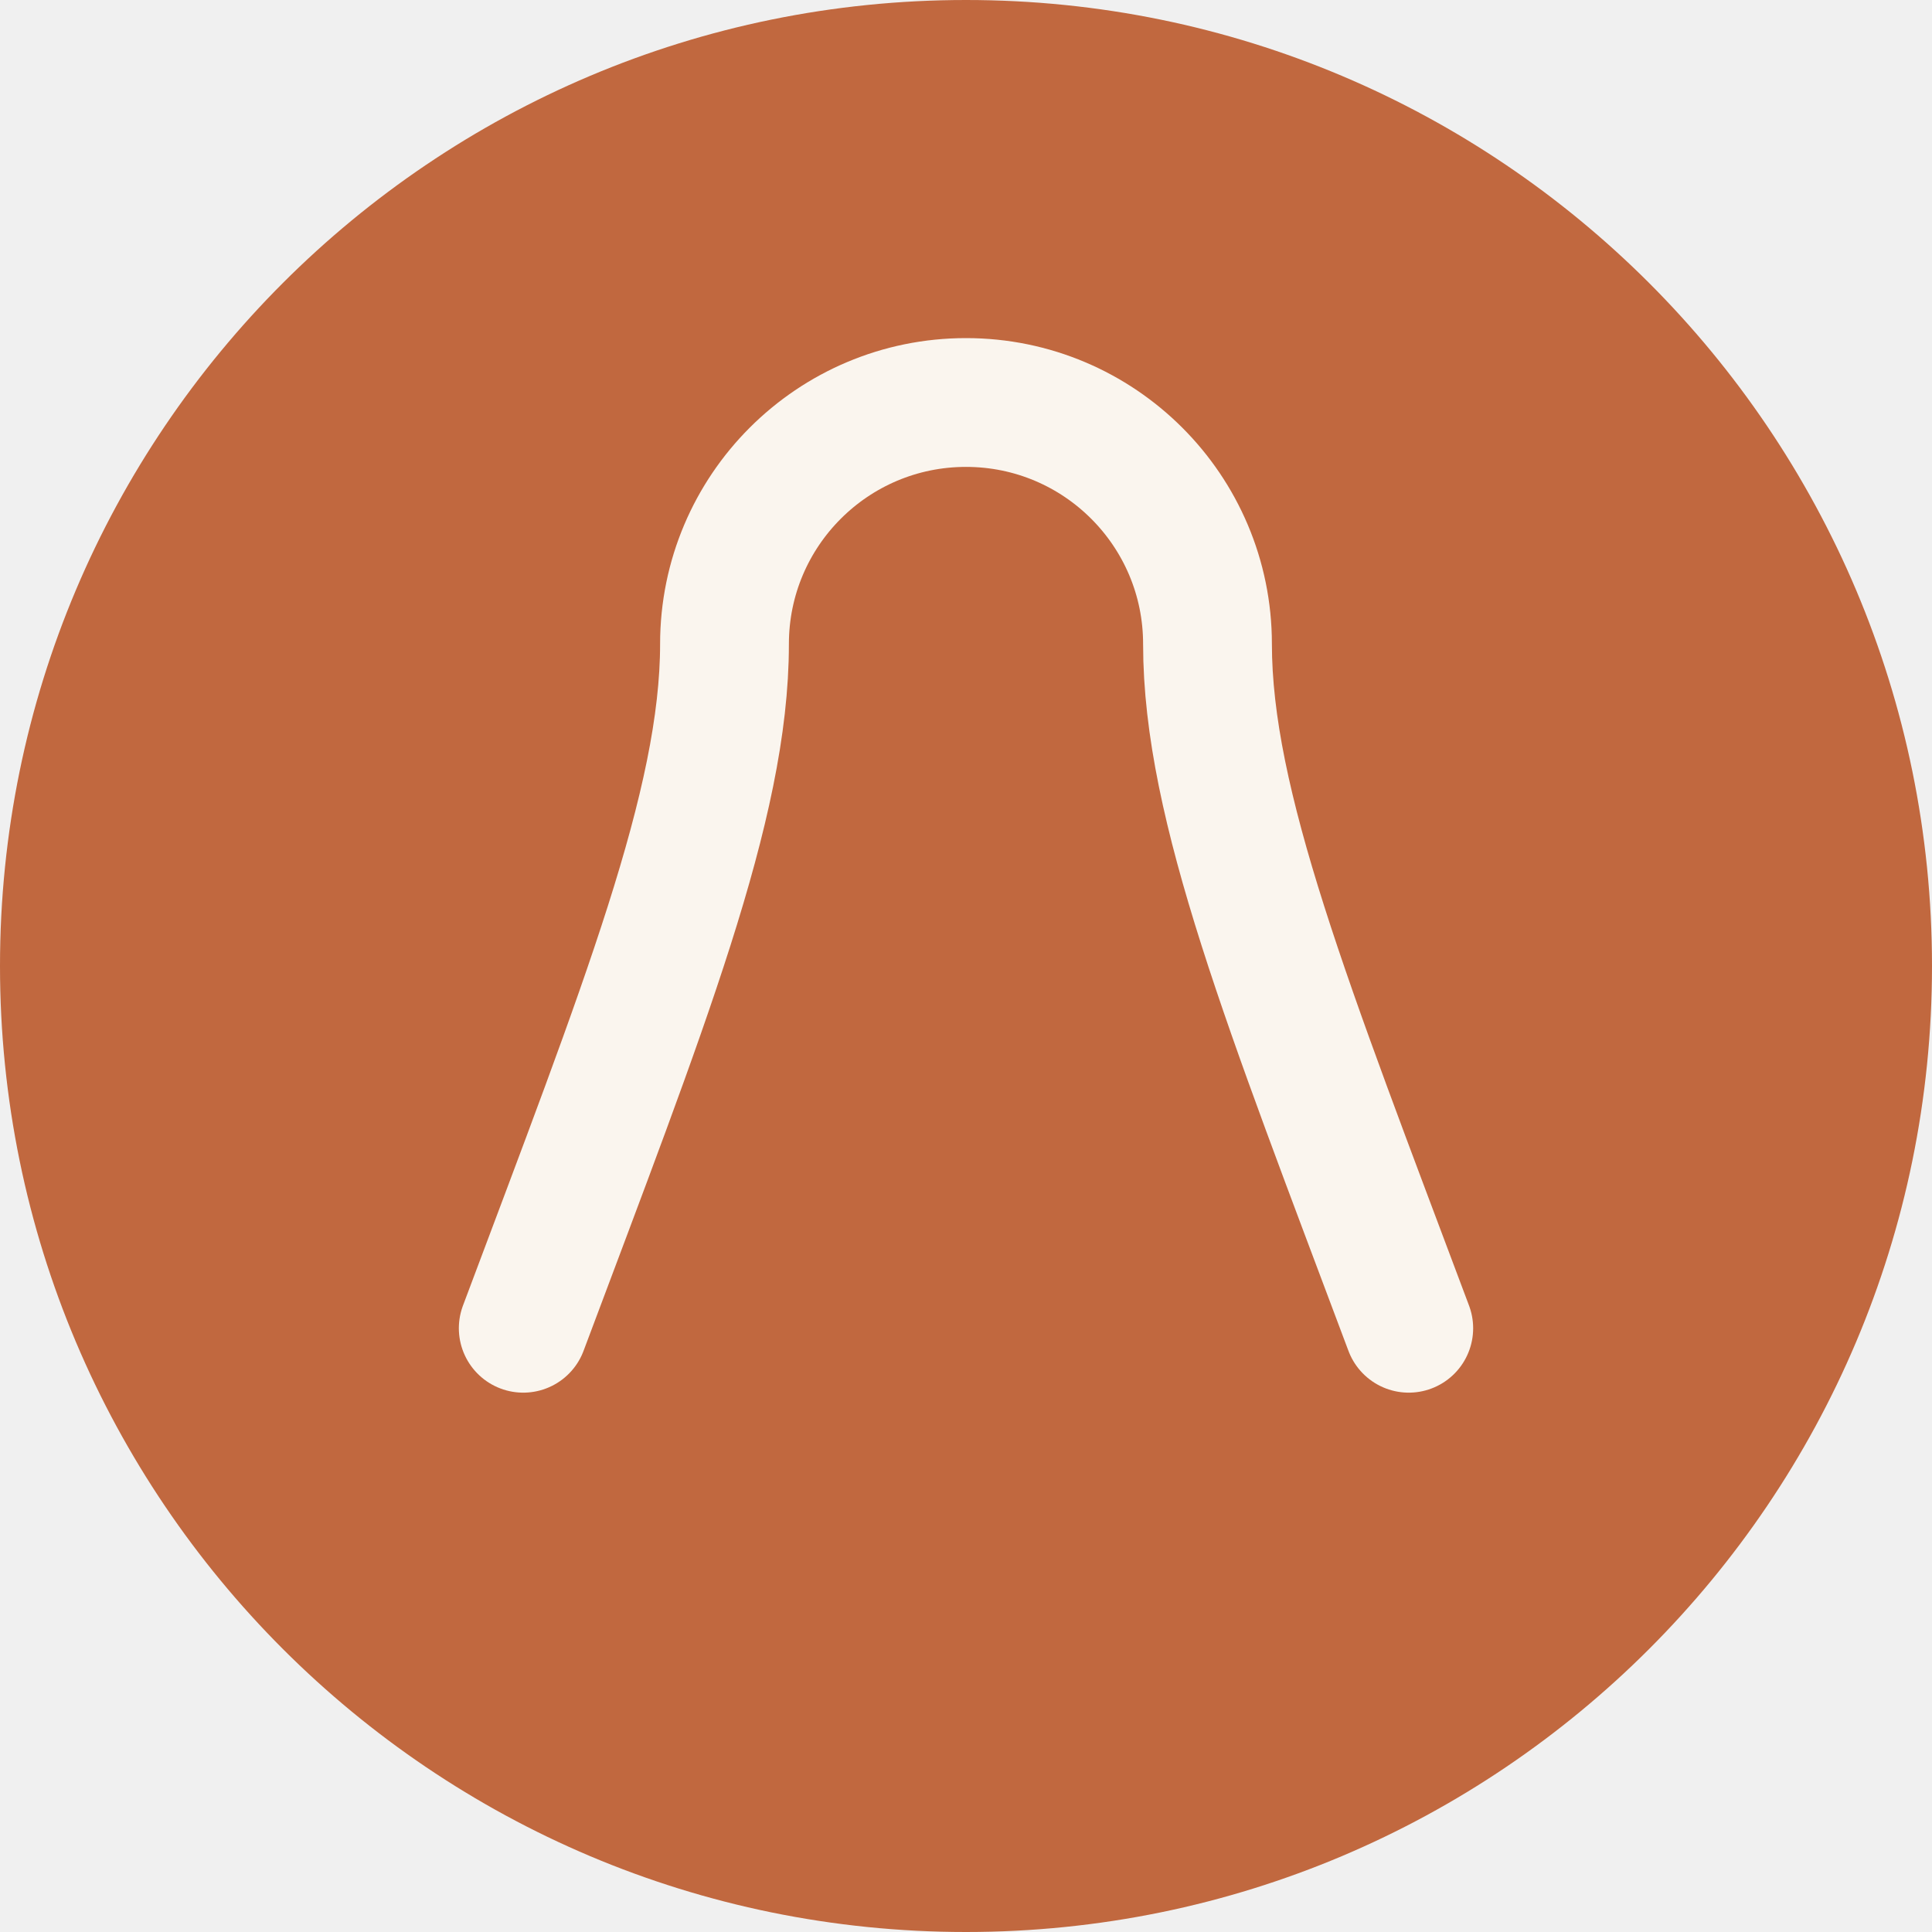
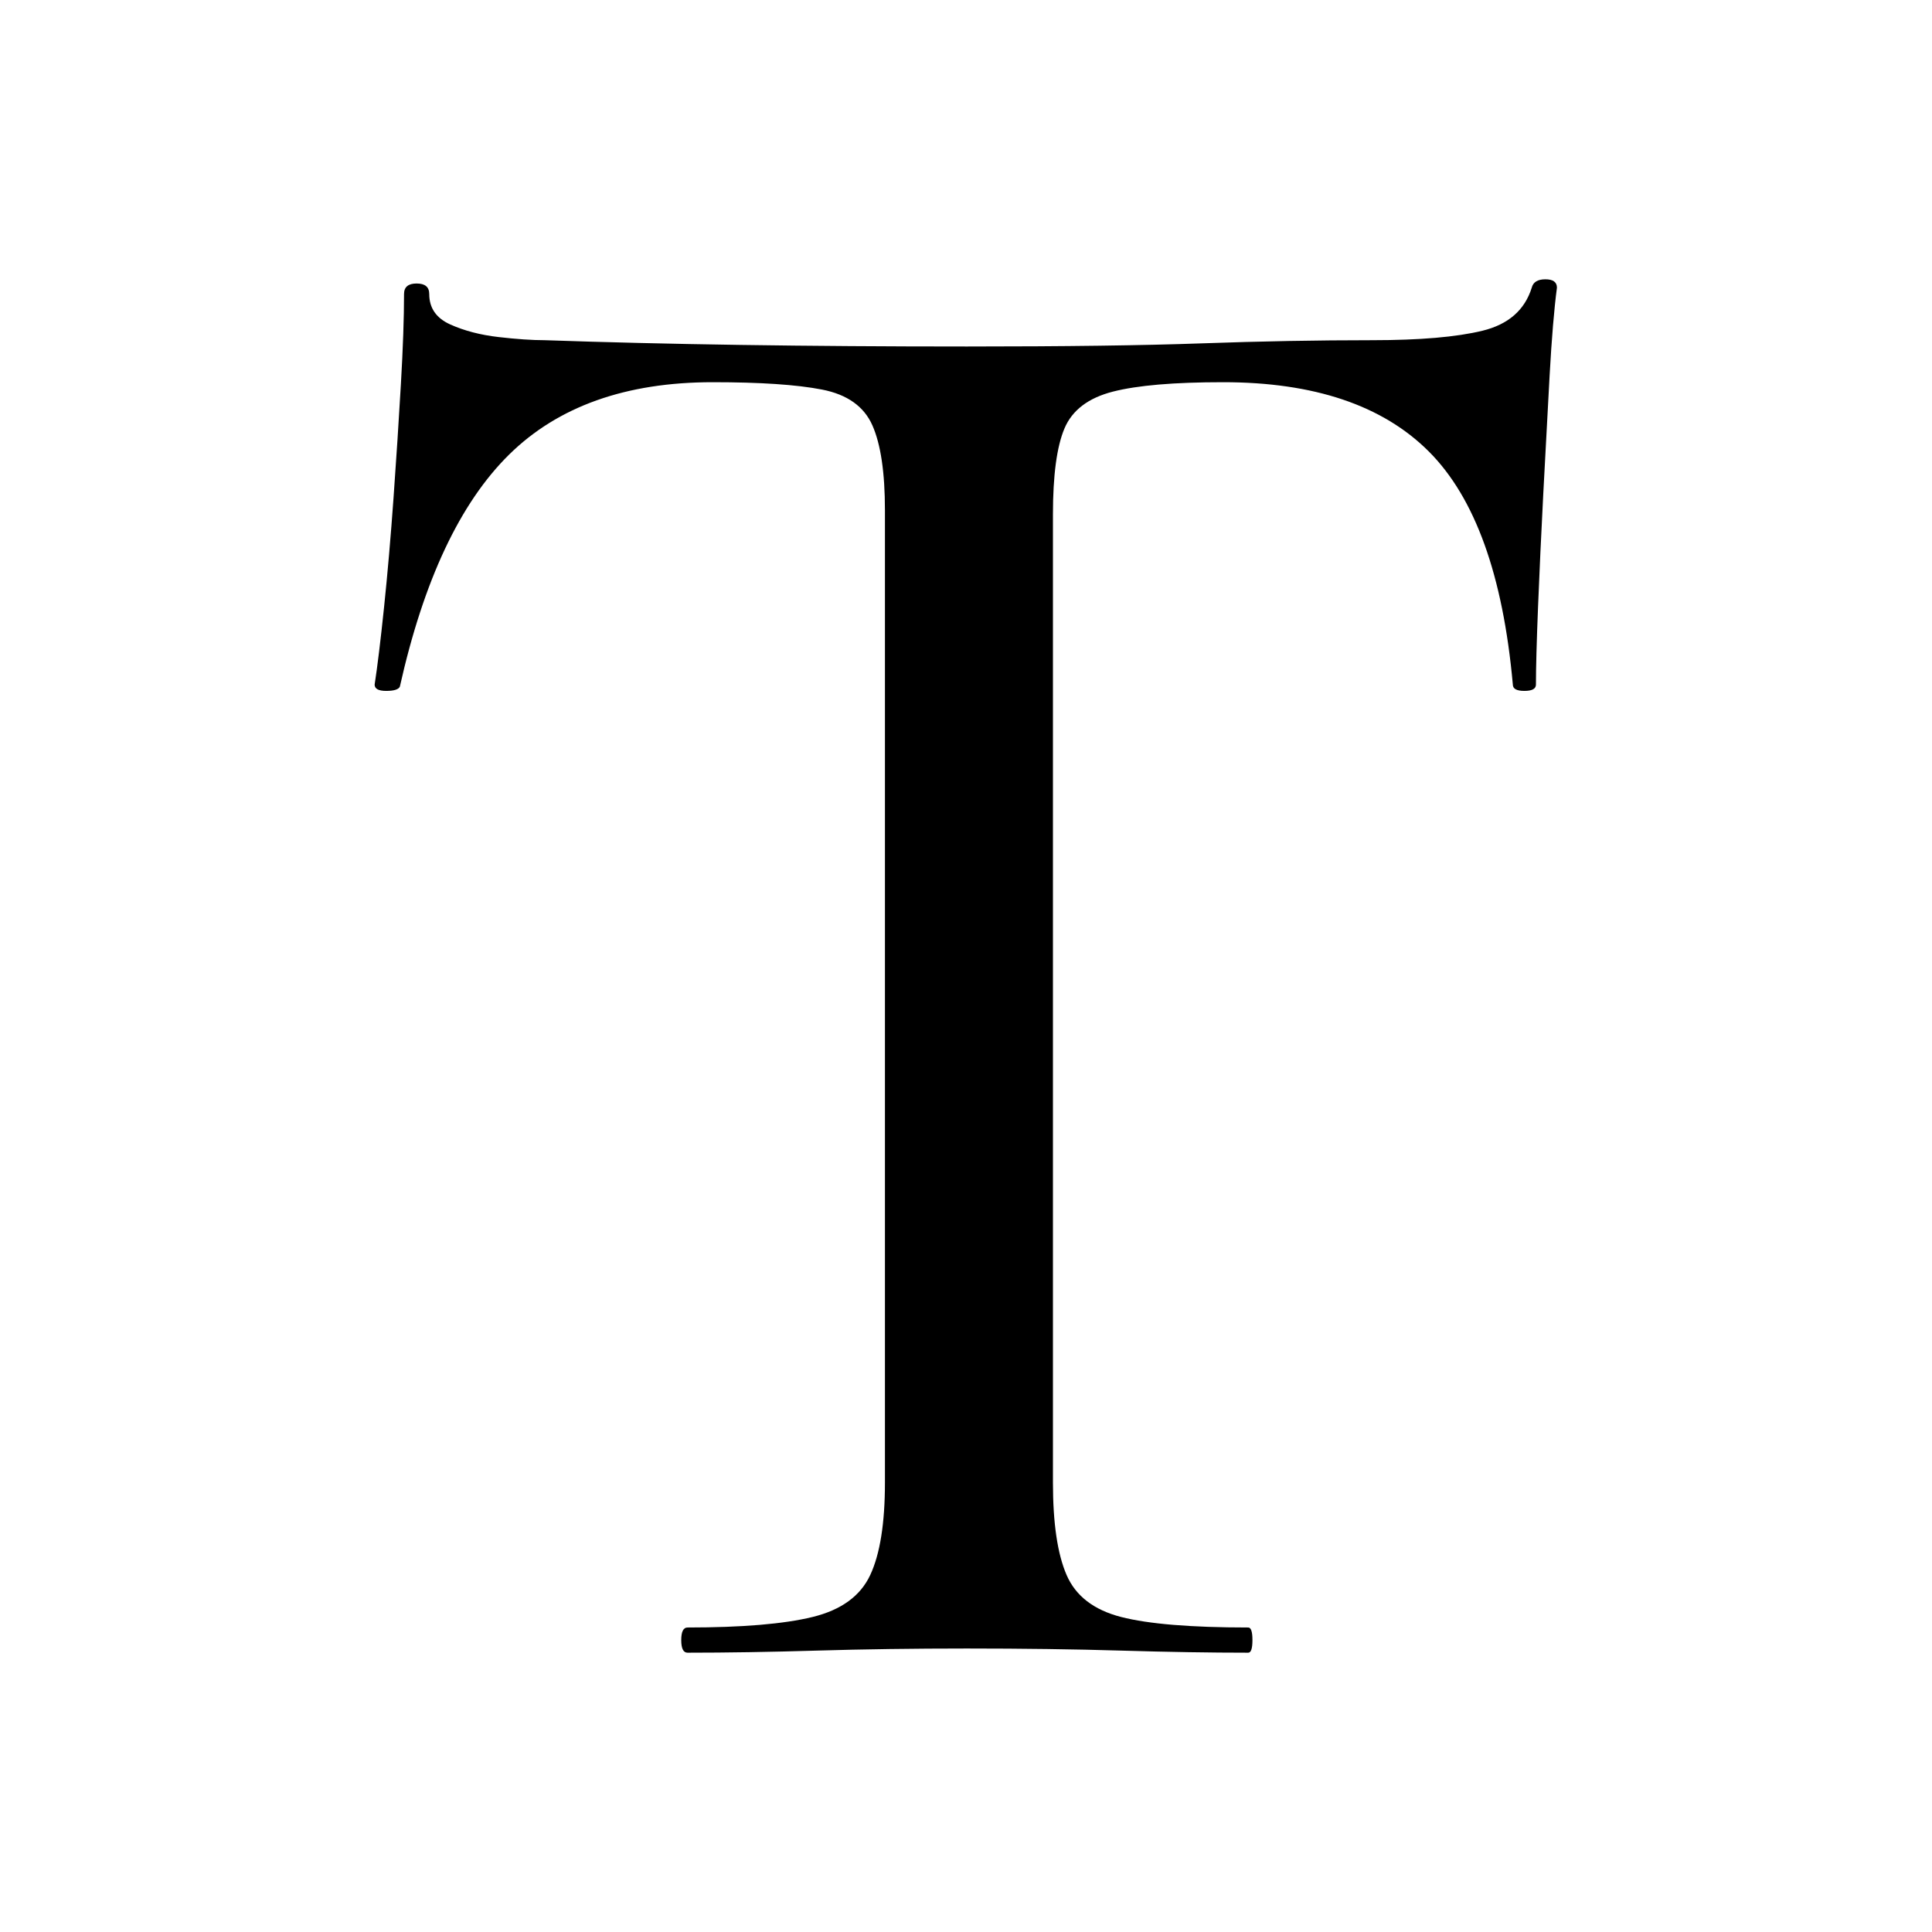
- <svg xmlns="http://www.w3.org/2000/svg" viewBox="0 0 48 48" width="48" height="48">
-   <circle cx="24" cy="24" r="24" fill="#c1683f" />
-   <path d="M13 33c3-8 5-13 5-17a6 6 0 0 1 12 0c0 4 2 9 5 17" fill="none" stroke="#faf5ee" stroke-width="3.2" stroke-linecap="round" stroke-linejoin="round" />
+ <svg xmlns="http://www.w3.org/2000/svg" viewBox="-58.4 58.0 920 920">
+   <rect x="-58.4" y="58.0" width="920" height="920" fill="#ffffff" />
+   <g fill="#000000" transform="translate(82,845) scale(1,-1)">
+     <path d="M199 605Q137 605 102.0 570.5Q67 536 50 460Q49 458 43.5 458.0Q38 458 38 461Q40 474 42.5 498.0Q45 522 47.0 550.0Q49 578 50.5 604.0Q52 630 52 647Q52 652 58.0 652.0Q64 652 64 647Q64 637 74.0 632.5Q84 628 97.0 626.5Q110 625 119 625Q205 622 320 622Q390 622 432.0 623.5Q474 625 513 625Q547 625 565.5 629.5Q584 634 589 650Q590 654 595.5 654.0Q601 654 601 650Q599 635 597.5 608.0Q596 581 594.5 552.0Q593 523 592.0 498.0Q591 473 591 461Q591 458 585.5 458.0Q580 458 580 461Q573 539 540.0 572.0Q507 605 442 605Q407 605 389.5 600.5Q372 596 366.5 583.0Q361 570 361 542V81Q361 52 367.5 37.0Q374 22 393.5 17.0Q413 12 454 12Q456 12 456.0 6.0Q456 0 454 0Q427 0 393.5 1.0Q360 2 320 2Q282 2 248.5 1.0Q215 0 187 0Q184 0 184.0 6.0Q184 12 187 12Q226 12 246.5 17.0Q267 22 274.0 37.0Q281 52 281 81V544Q281 571 275.0 584.5Q269 598 251.0 601.5Q233 605 199 605Z" />
+   </g>
</svg>
